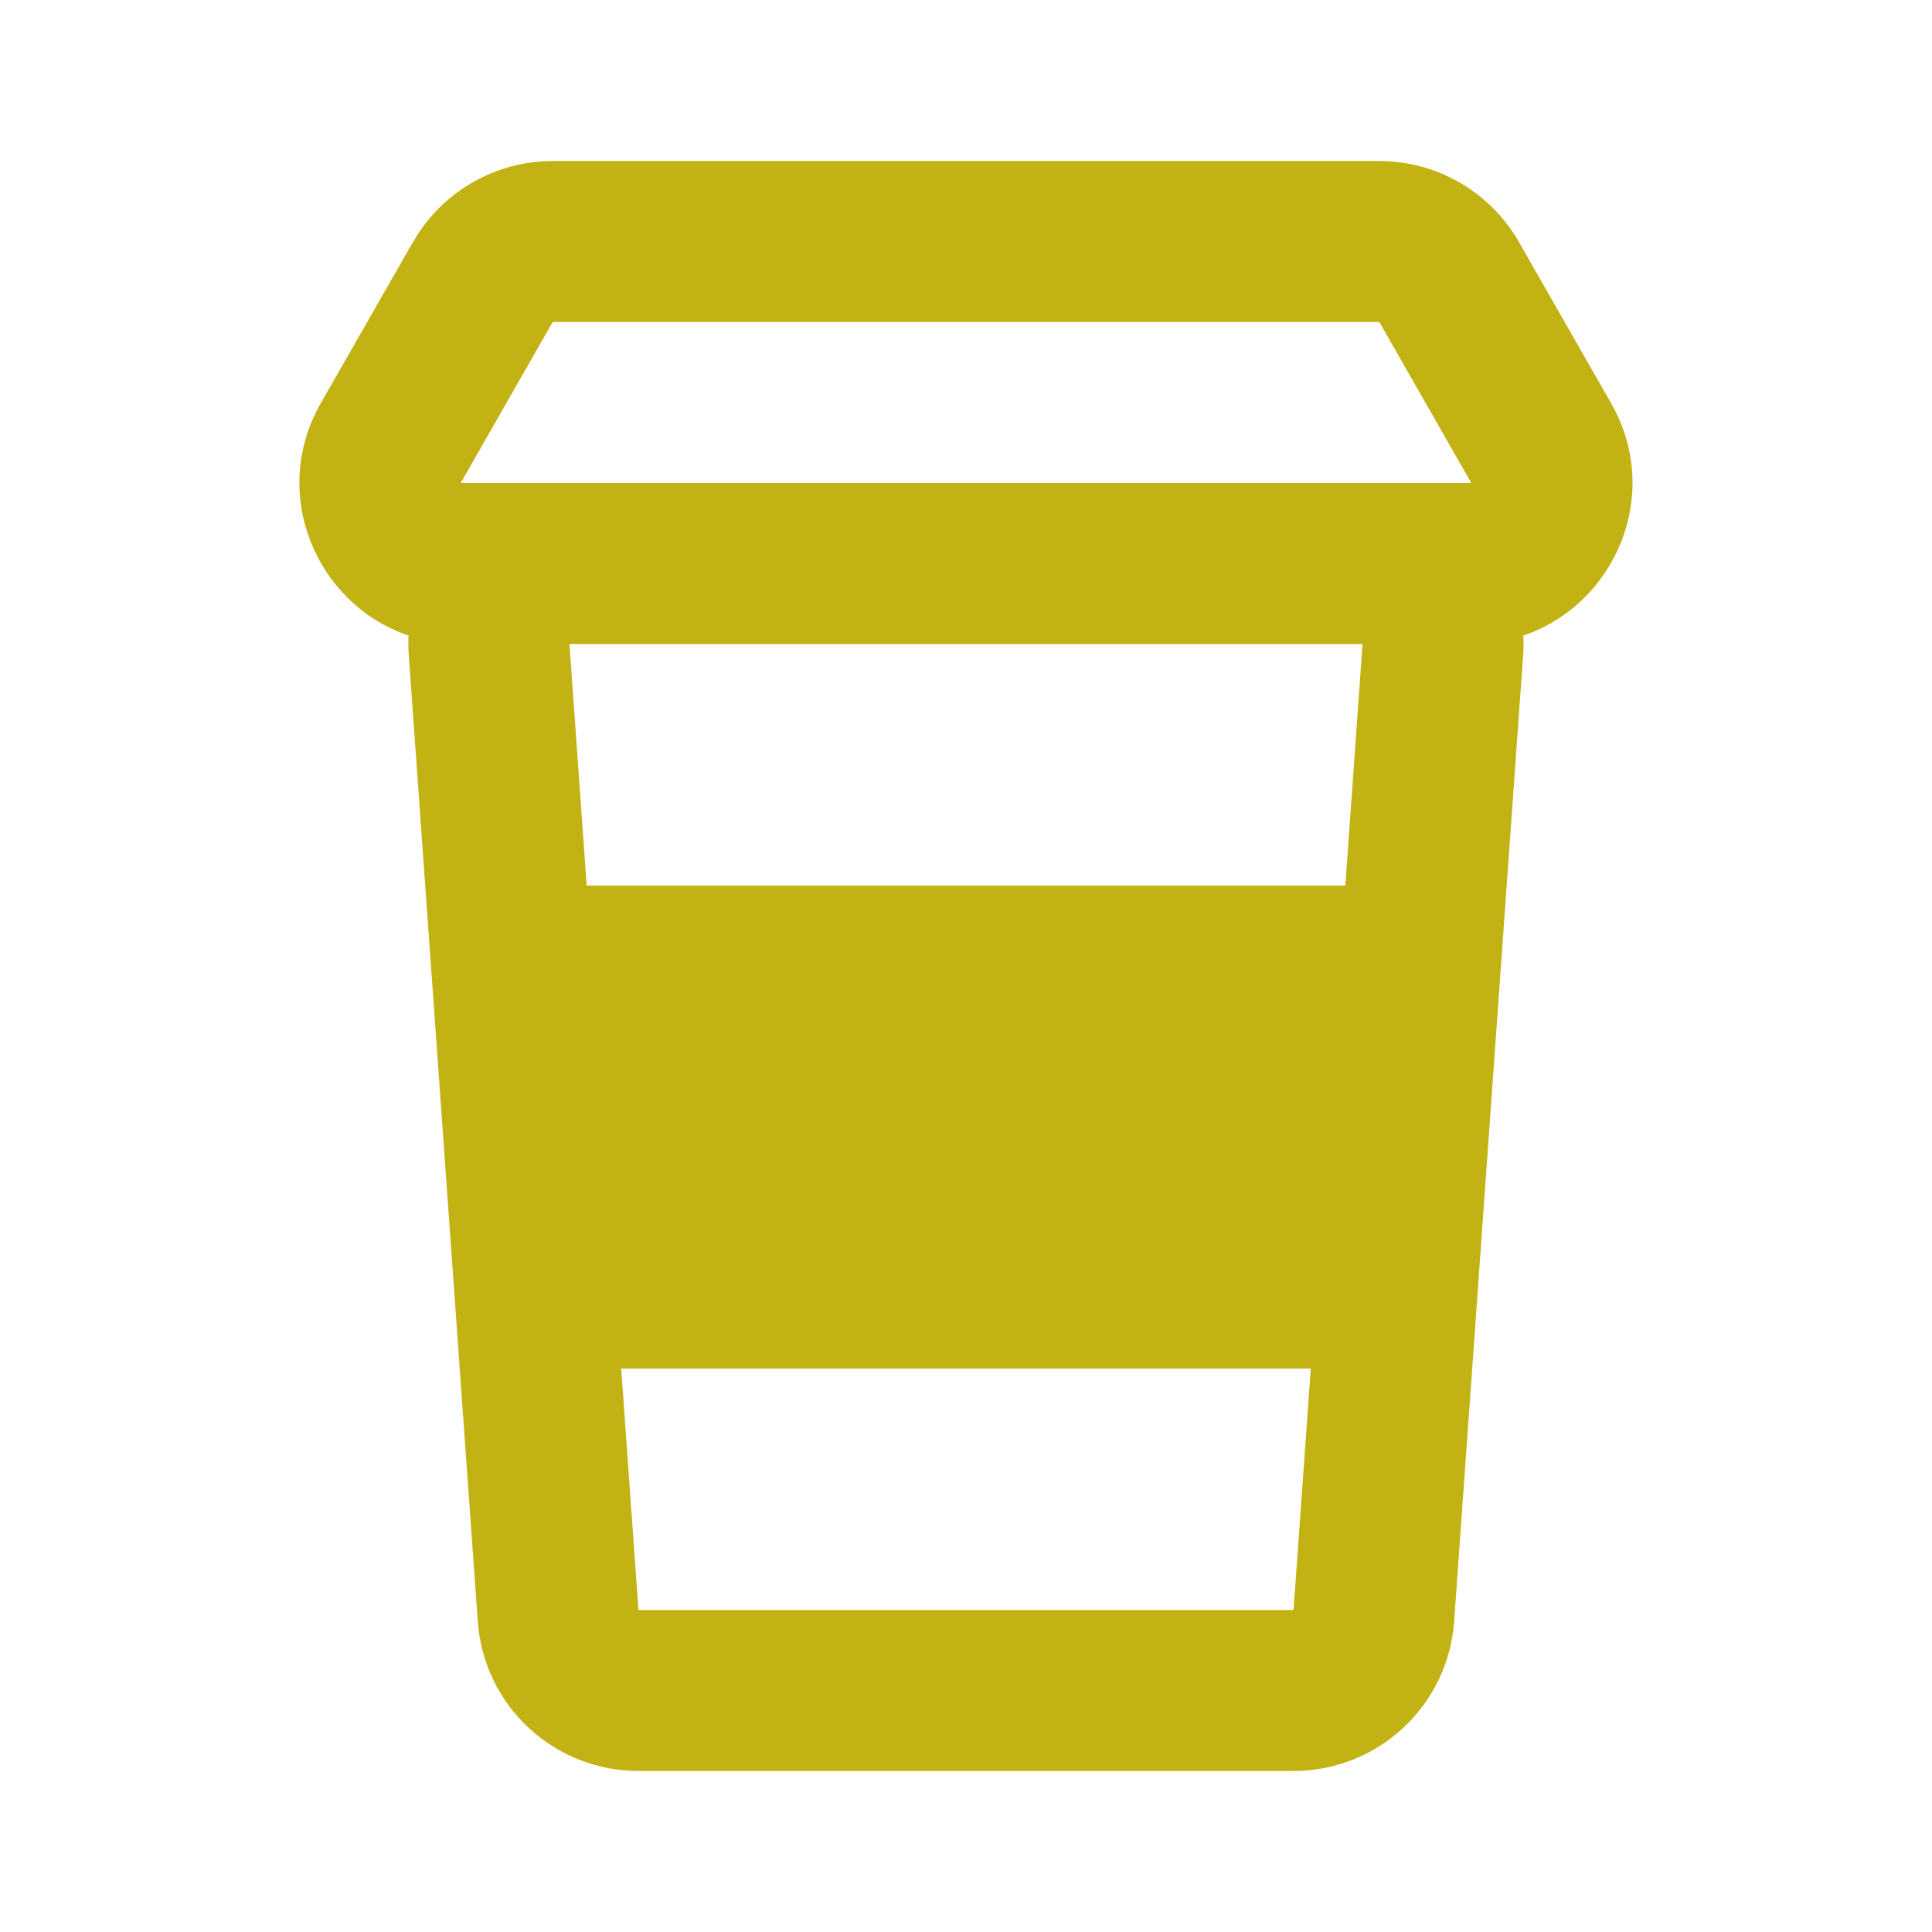
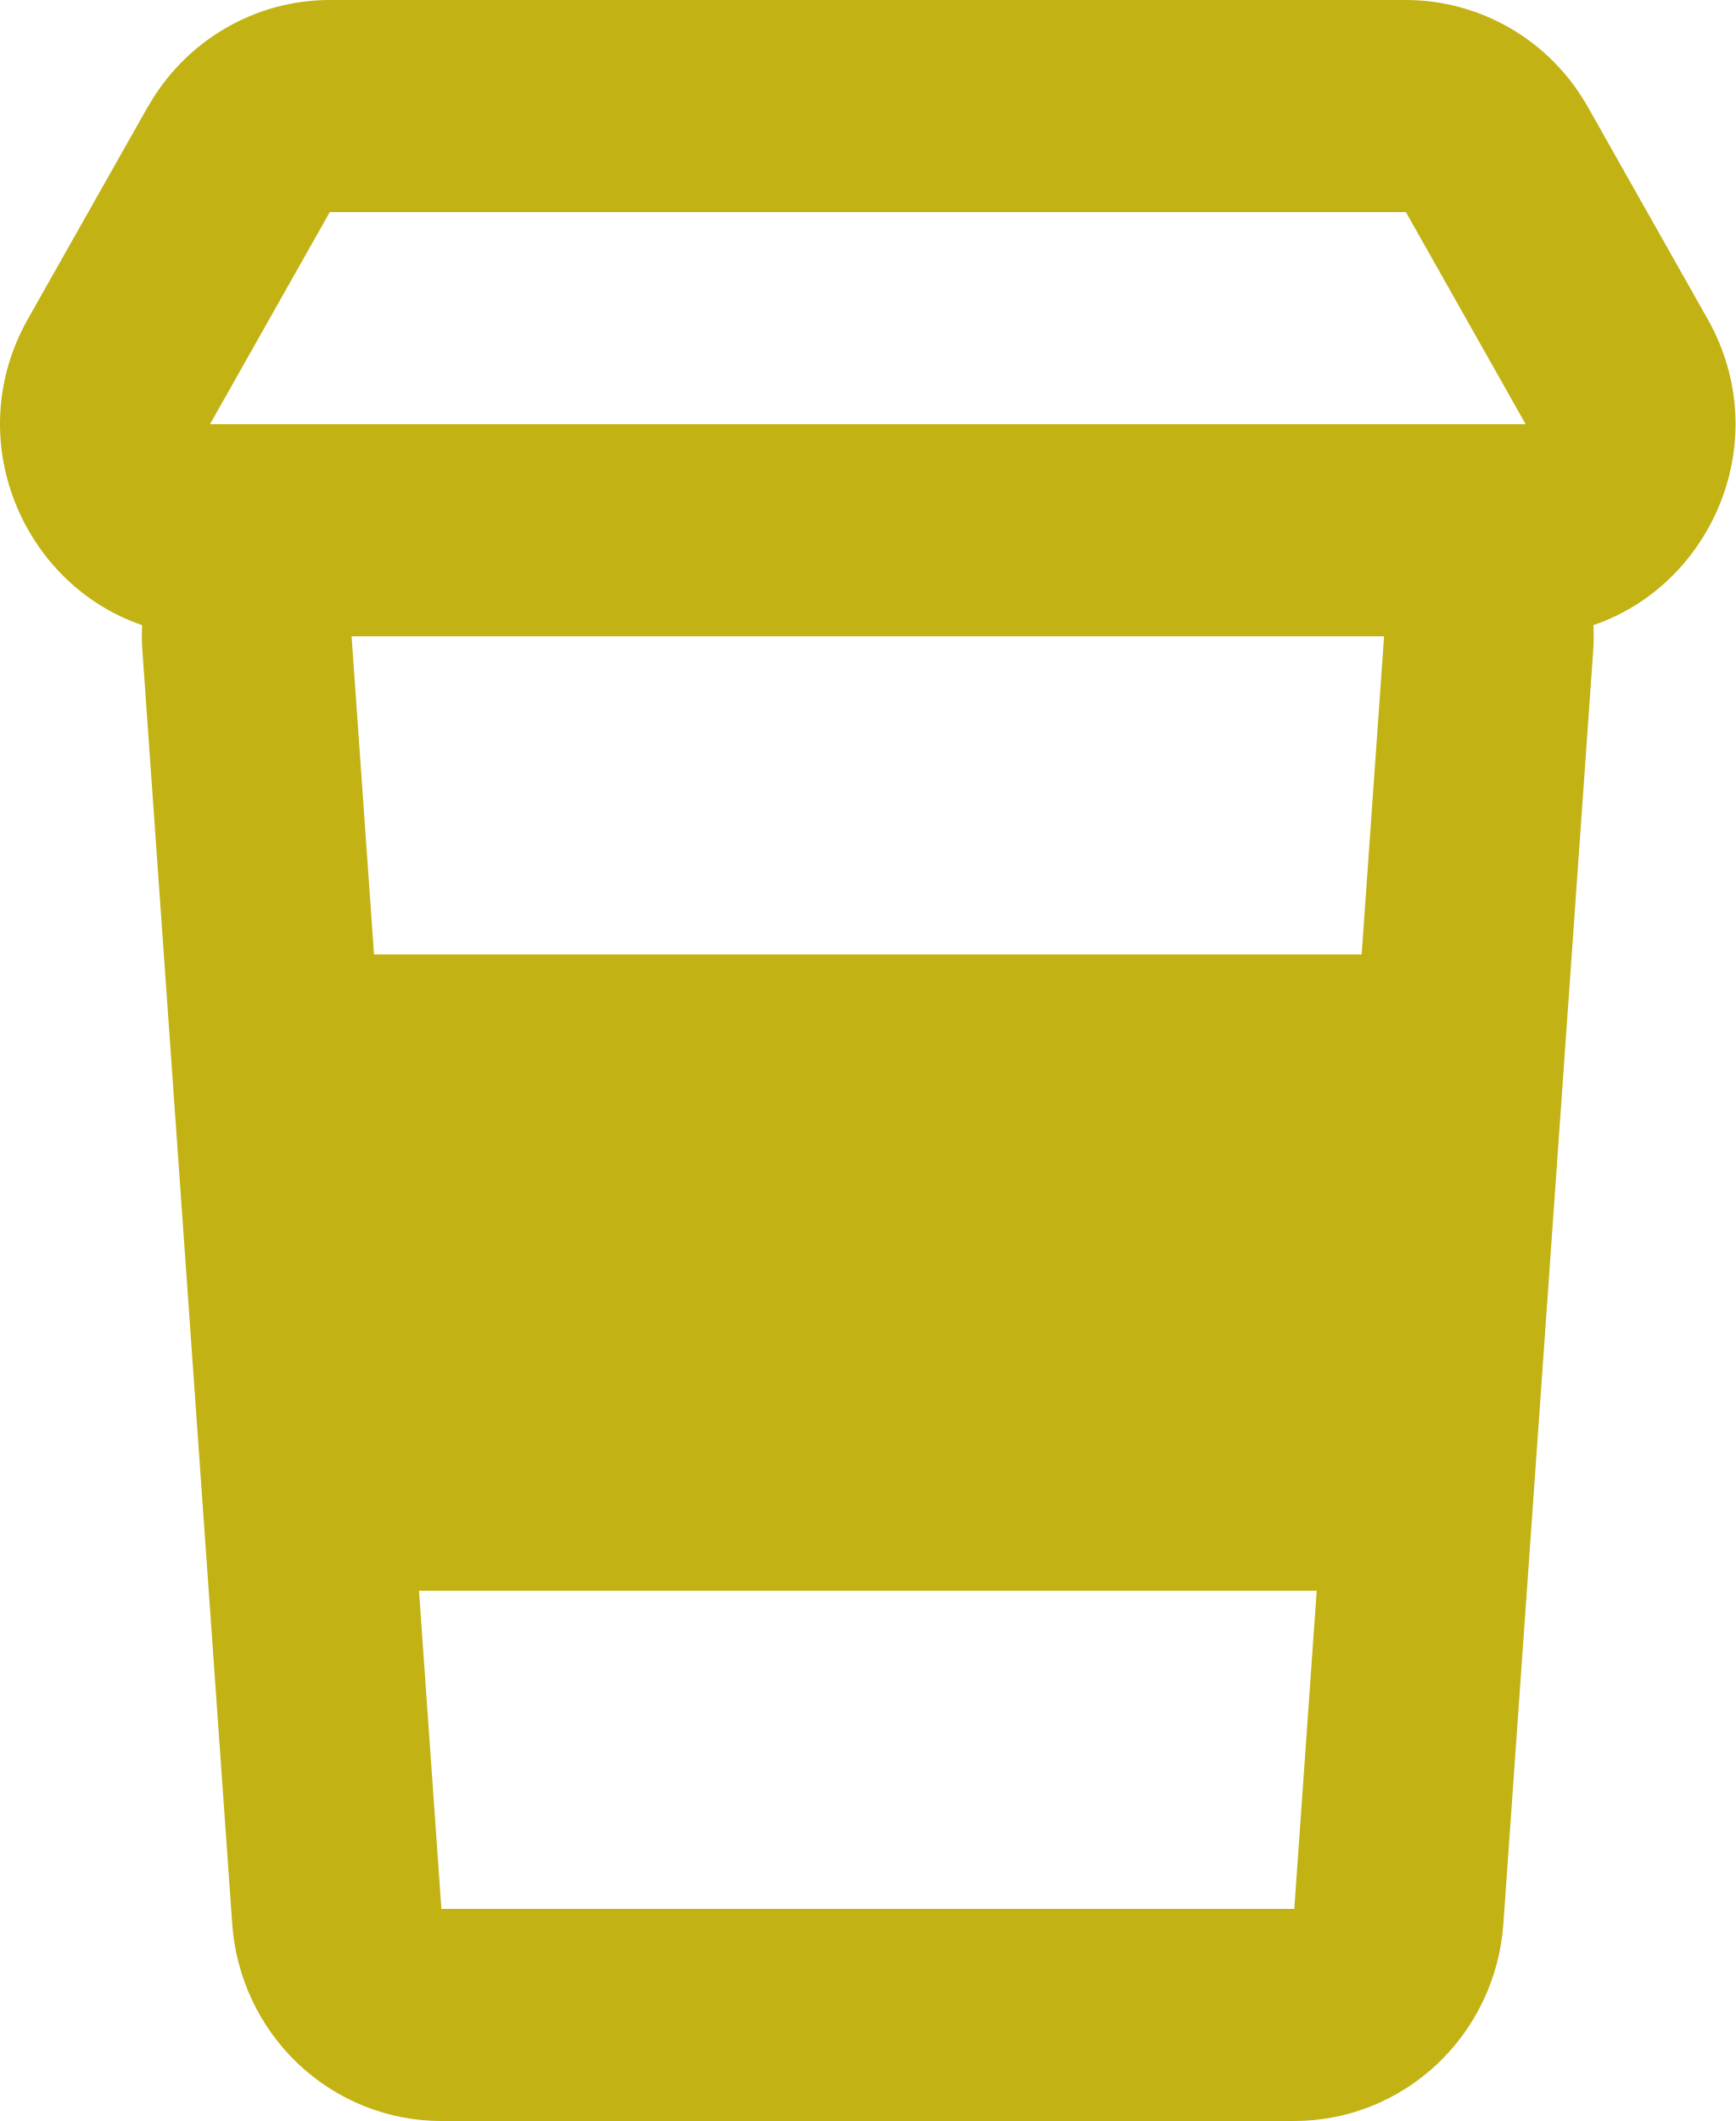
- <svg xmlns="http://www.w3.org/2000/svg" width="65" height="65" viewBox="0 0 65 65" fill="none">
-   <path d="M13.894 8.147C14.367 7.318 15.052 6.628 15.877 6.149C16.703 5.67 17.641 5.417 18.595 5.417H46.405C47.359 5.417 48.297 5.67 49.123 6.149C49.948 6.628 50.633 7.318 51.106 8.147L54.202 13.563C55.957 16.634 54.335 20.342 51.25 21.382C51.263 21.604 51.261 21.826 51.244 22.051L48.923 54.551C48.826 55.918 48.215 57.197 47.212 58.13C46.209 59.064 44.89 59.583 43.52 59.583H21.477C20.107 59.583 18.788 59.064 17.785 58.13C16.783 57.197 16.171 55.918 16.074 54.551L13.753 22.051C13.737 21.829 13.734 21.605 13.745 21.382C10.663 20.342 9.04 16.634 10.793 13.563L13.891 8.147H13.894ZM19.159 21.667L19.738 29.792H45.262L45.841 21.667H19.159ZM20.9 46.042L21.48 54.167H43.52L44.1 46.042H20.9ZM49.5 16.25L46.405 10.833H18.595L15.5 16.25H49.5Z" fill="#C3B214" />
+ <svg xmlns="http://www.w3.org/2000/svg" width="45" height="55" viewBox="0 0 45 55" fill="none">
+   <path d="M3.834 2.772C4.309 1.93 4.996 1.23 5.824 0.744C6.652 0.257 7.593 0 8.551 0H36.453C37.41 0 38.351 0.257 39.18 0.744C40.008 1.23 40.695 1.93 41.17 2.772L44.276 8.272C46.036 11.39 44.409 15.155 41.314 16.211C41.327 16.437 41.325 16.662 41.308 16.89L38.98 49.891C38.882 51.278 38.269 52.577 37.263 53.525C36.257 54.473 34.933 55 33.559 55H11.443C10.068 55 8.744 54.473 7.738 53.525C6.733 52.577 6.119 51.278 6.021 49.891L3.693 16.89C3.676 16.665 3.674 16.438 3.685 16.211C0.592 15.155 -1.035 11.39 0.723 8.272L3.831 2.772H3.834ZM9.116 16.5L9.698 24.75H35.306L35.887 16.5H9.116ZM10.864 41.25L11.445 49.5H33.559L34.14 41.25H10.864ZM39.558 11L36.453 5.5H8.551L5.445 11H39.558Z" fill="#C3B214" />
</svg>
